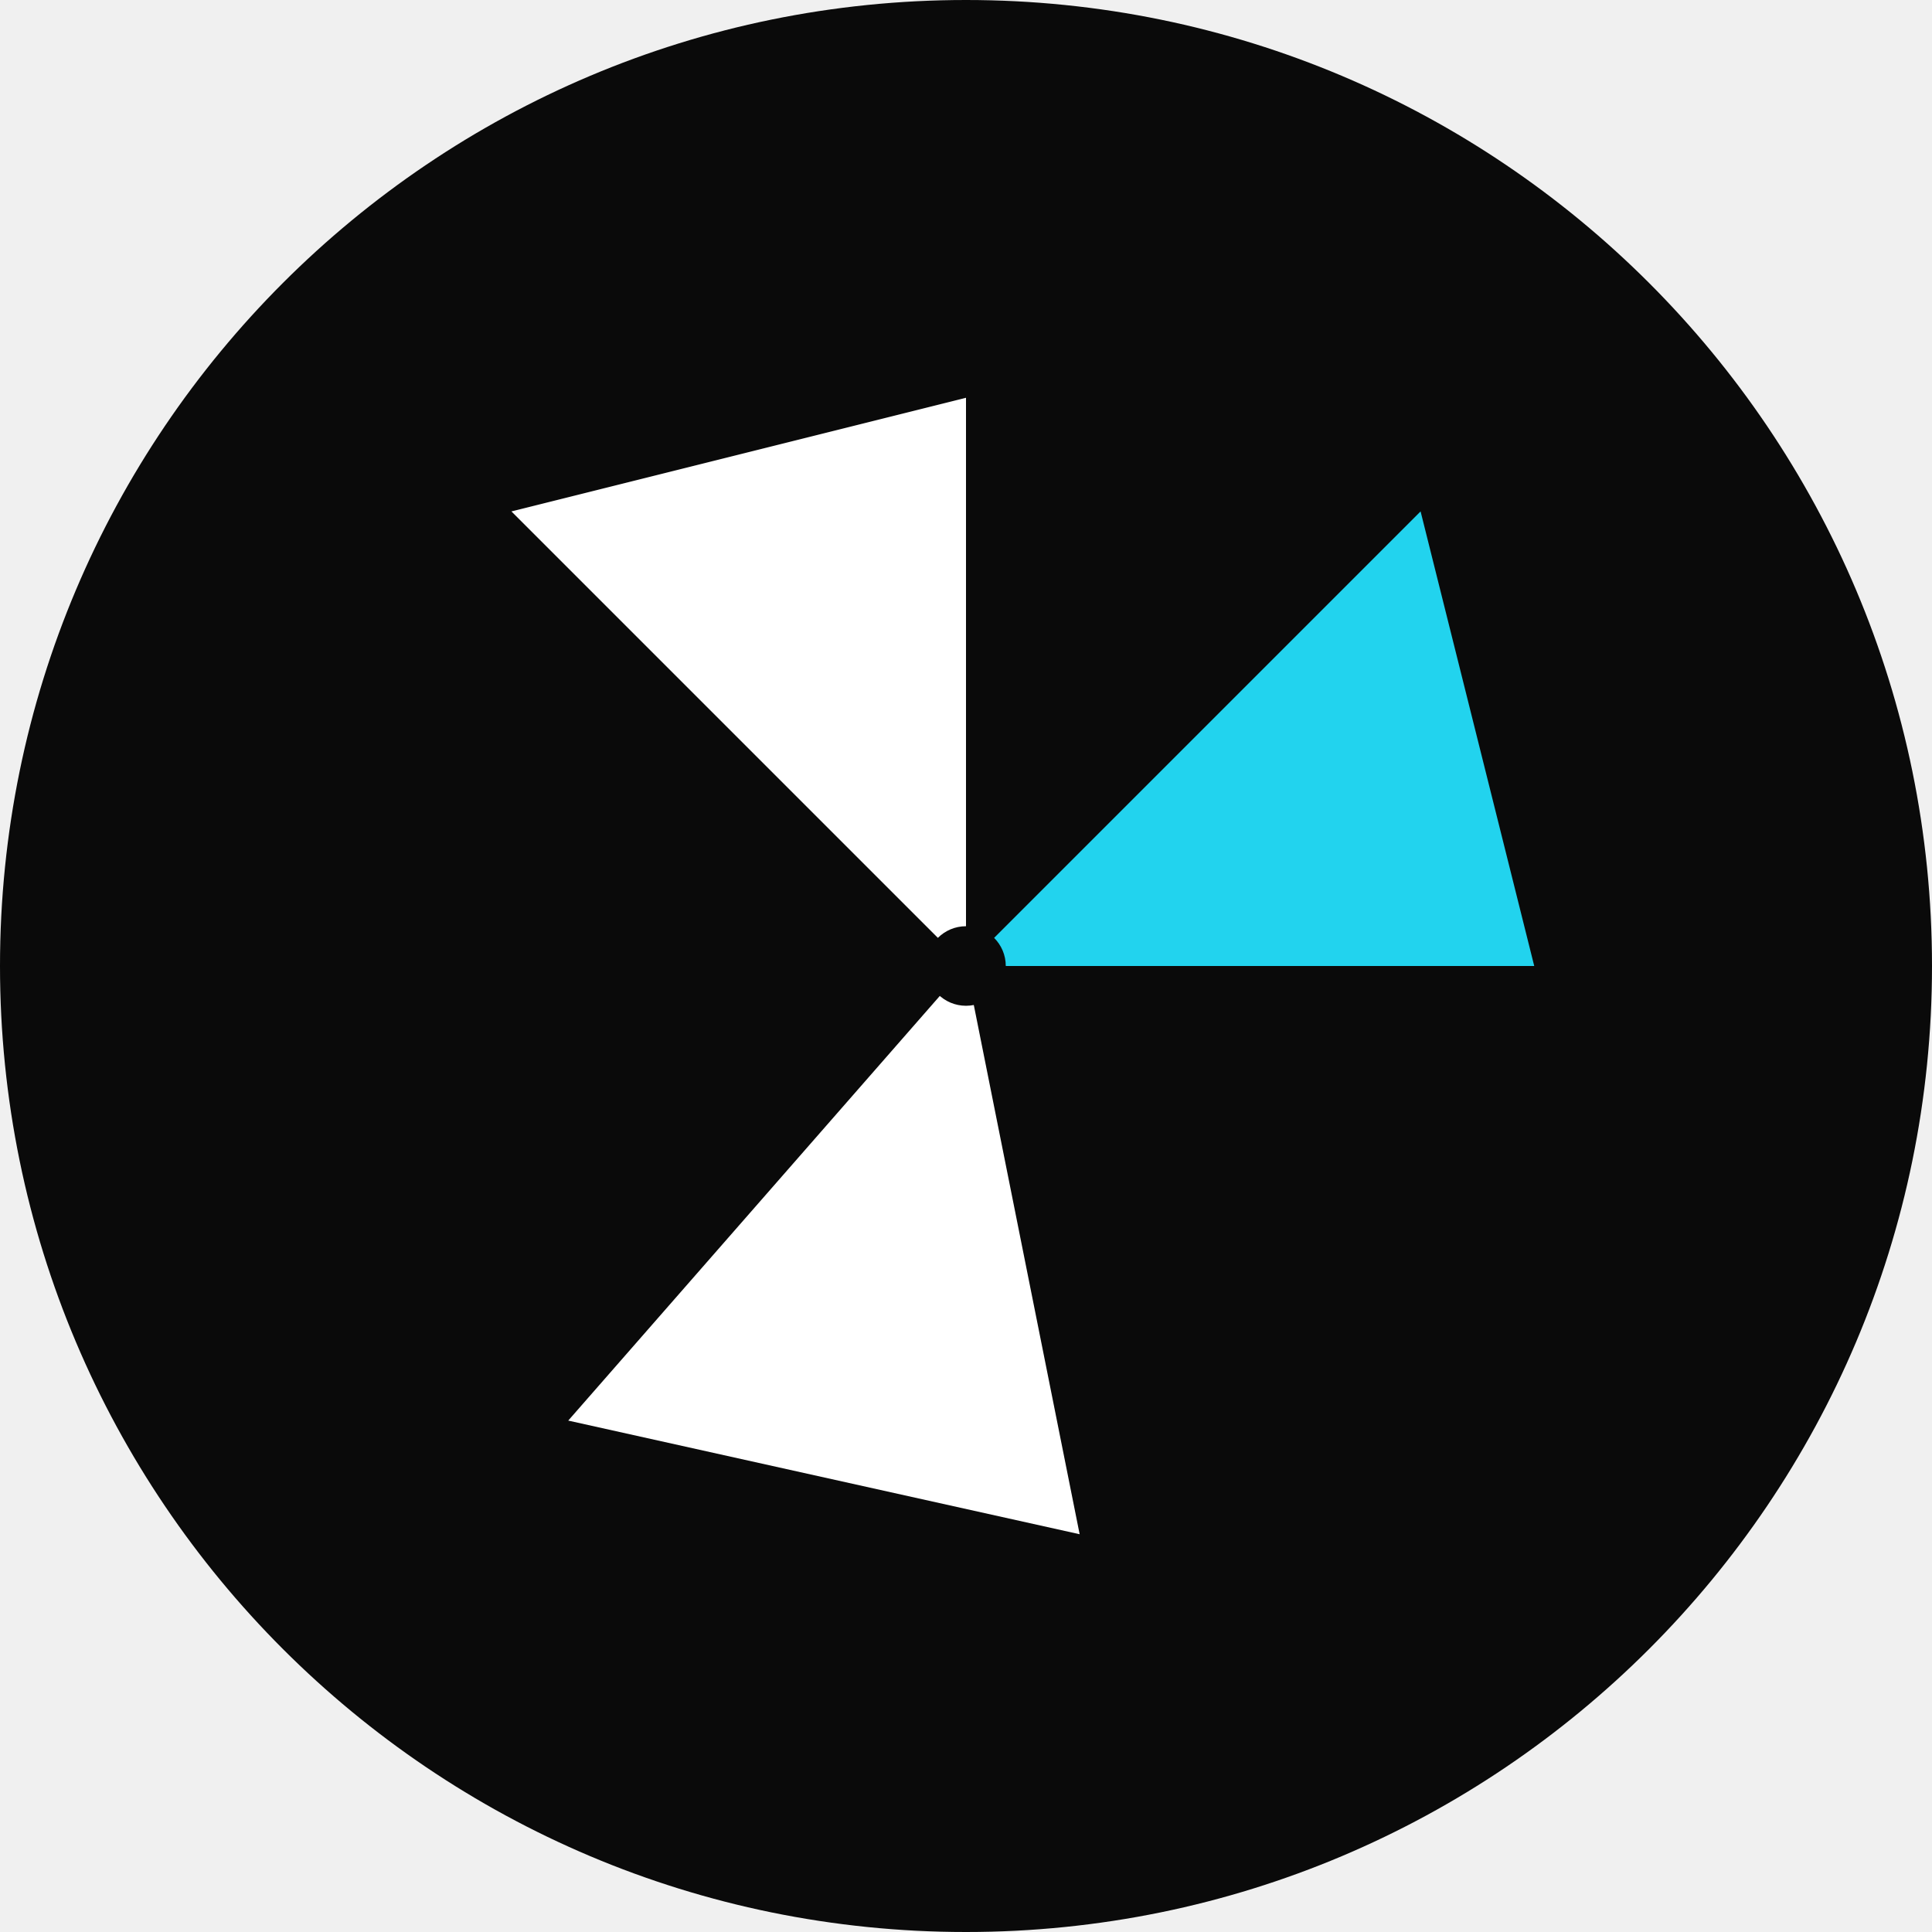
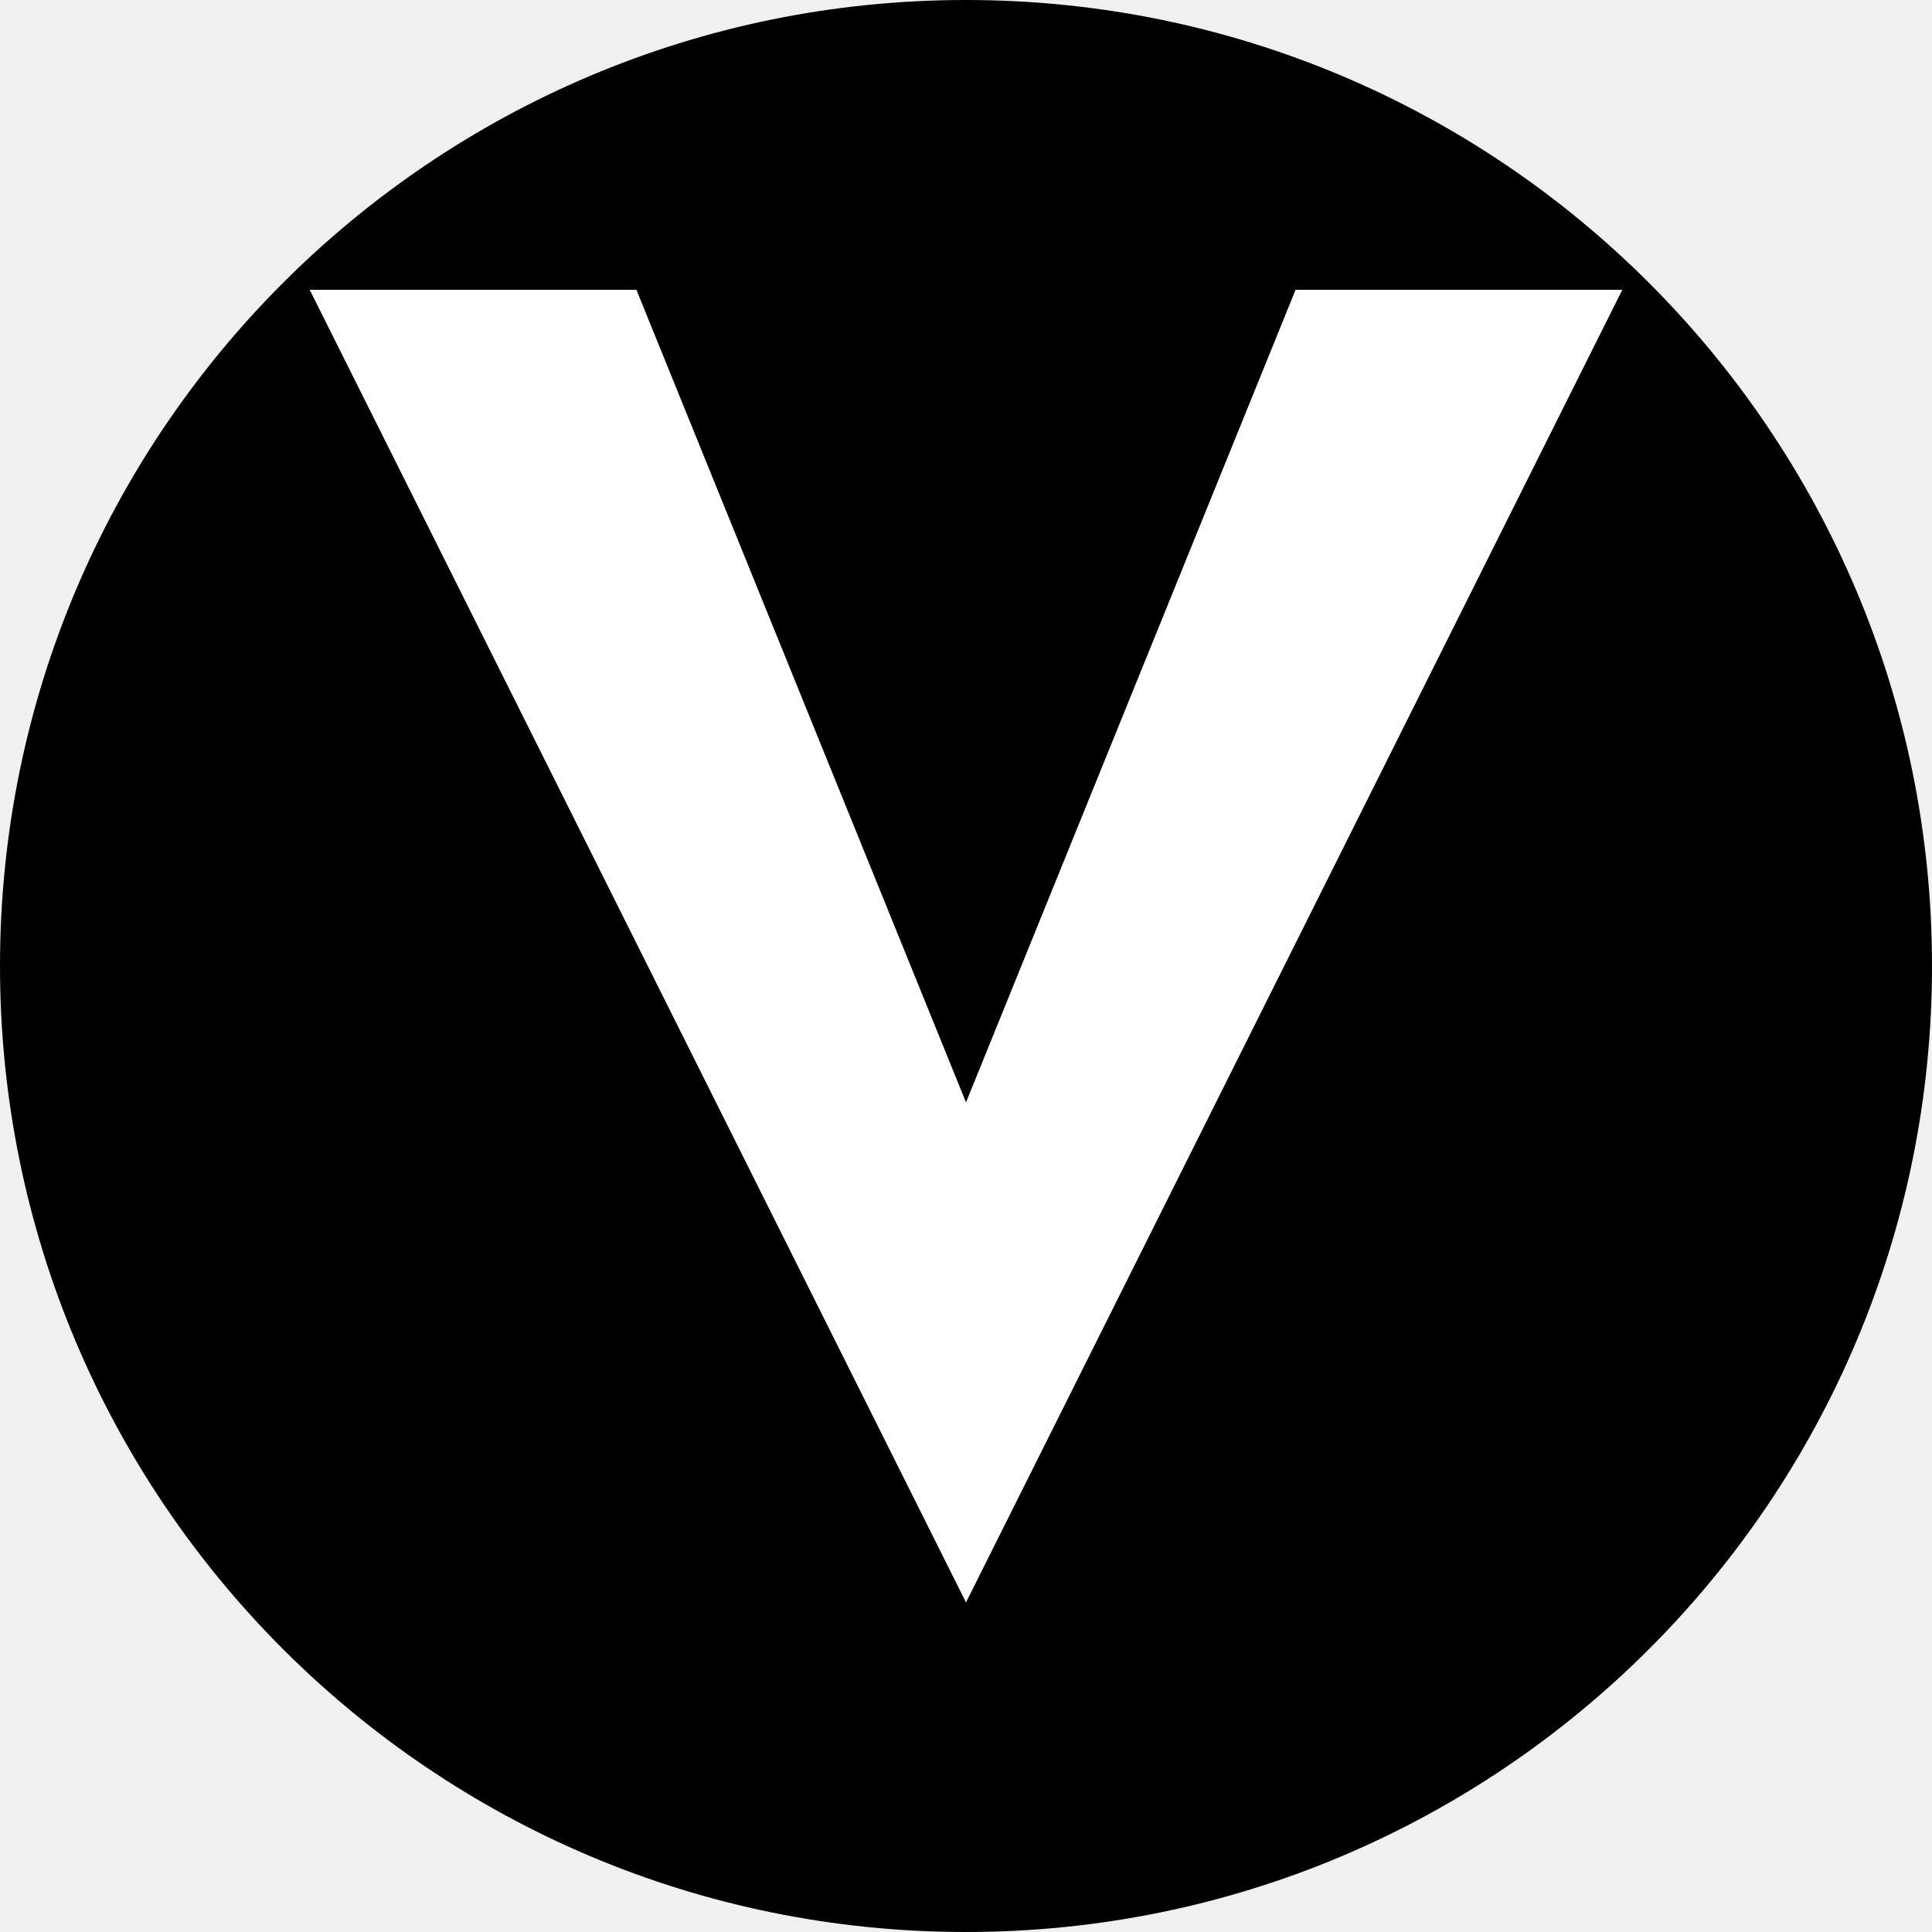
<svg xmlns="http://www.w3.org/2000/svg" width="680" height="680" viewBox="0 0 680 680">
  <defs>
    <clipPath id="circleClip">
      <circle cx="340" cy="340" r="340" />
    </clipPath>
  </defs>
  <g clip-path="url(#circleClip)">
-     <rect x="0" y="0" width="680" height="680" fill="#0a0a0a" />
-     <polygon points="340,340 180,180 340,140" fill="#ffffff" />
-     <polygon points="340,340 500,180 540,340" fill="#22D3EE" />
-     <polygon points="340,340 380,540 200,500" fill="#ffffff" />
-     <circle cx="340" cy="340" r="14" fill="#0a0a0a" />
+     <rect x="0" y="0" width="680" height="680" fill="#000000" />
+     <polygon points="109,102 224,102 340,388 456,102 571,102 340,564" fill="#ffffff" />
  </g>
</svg>
